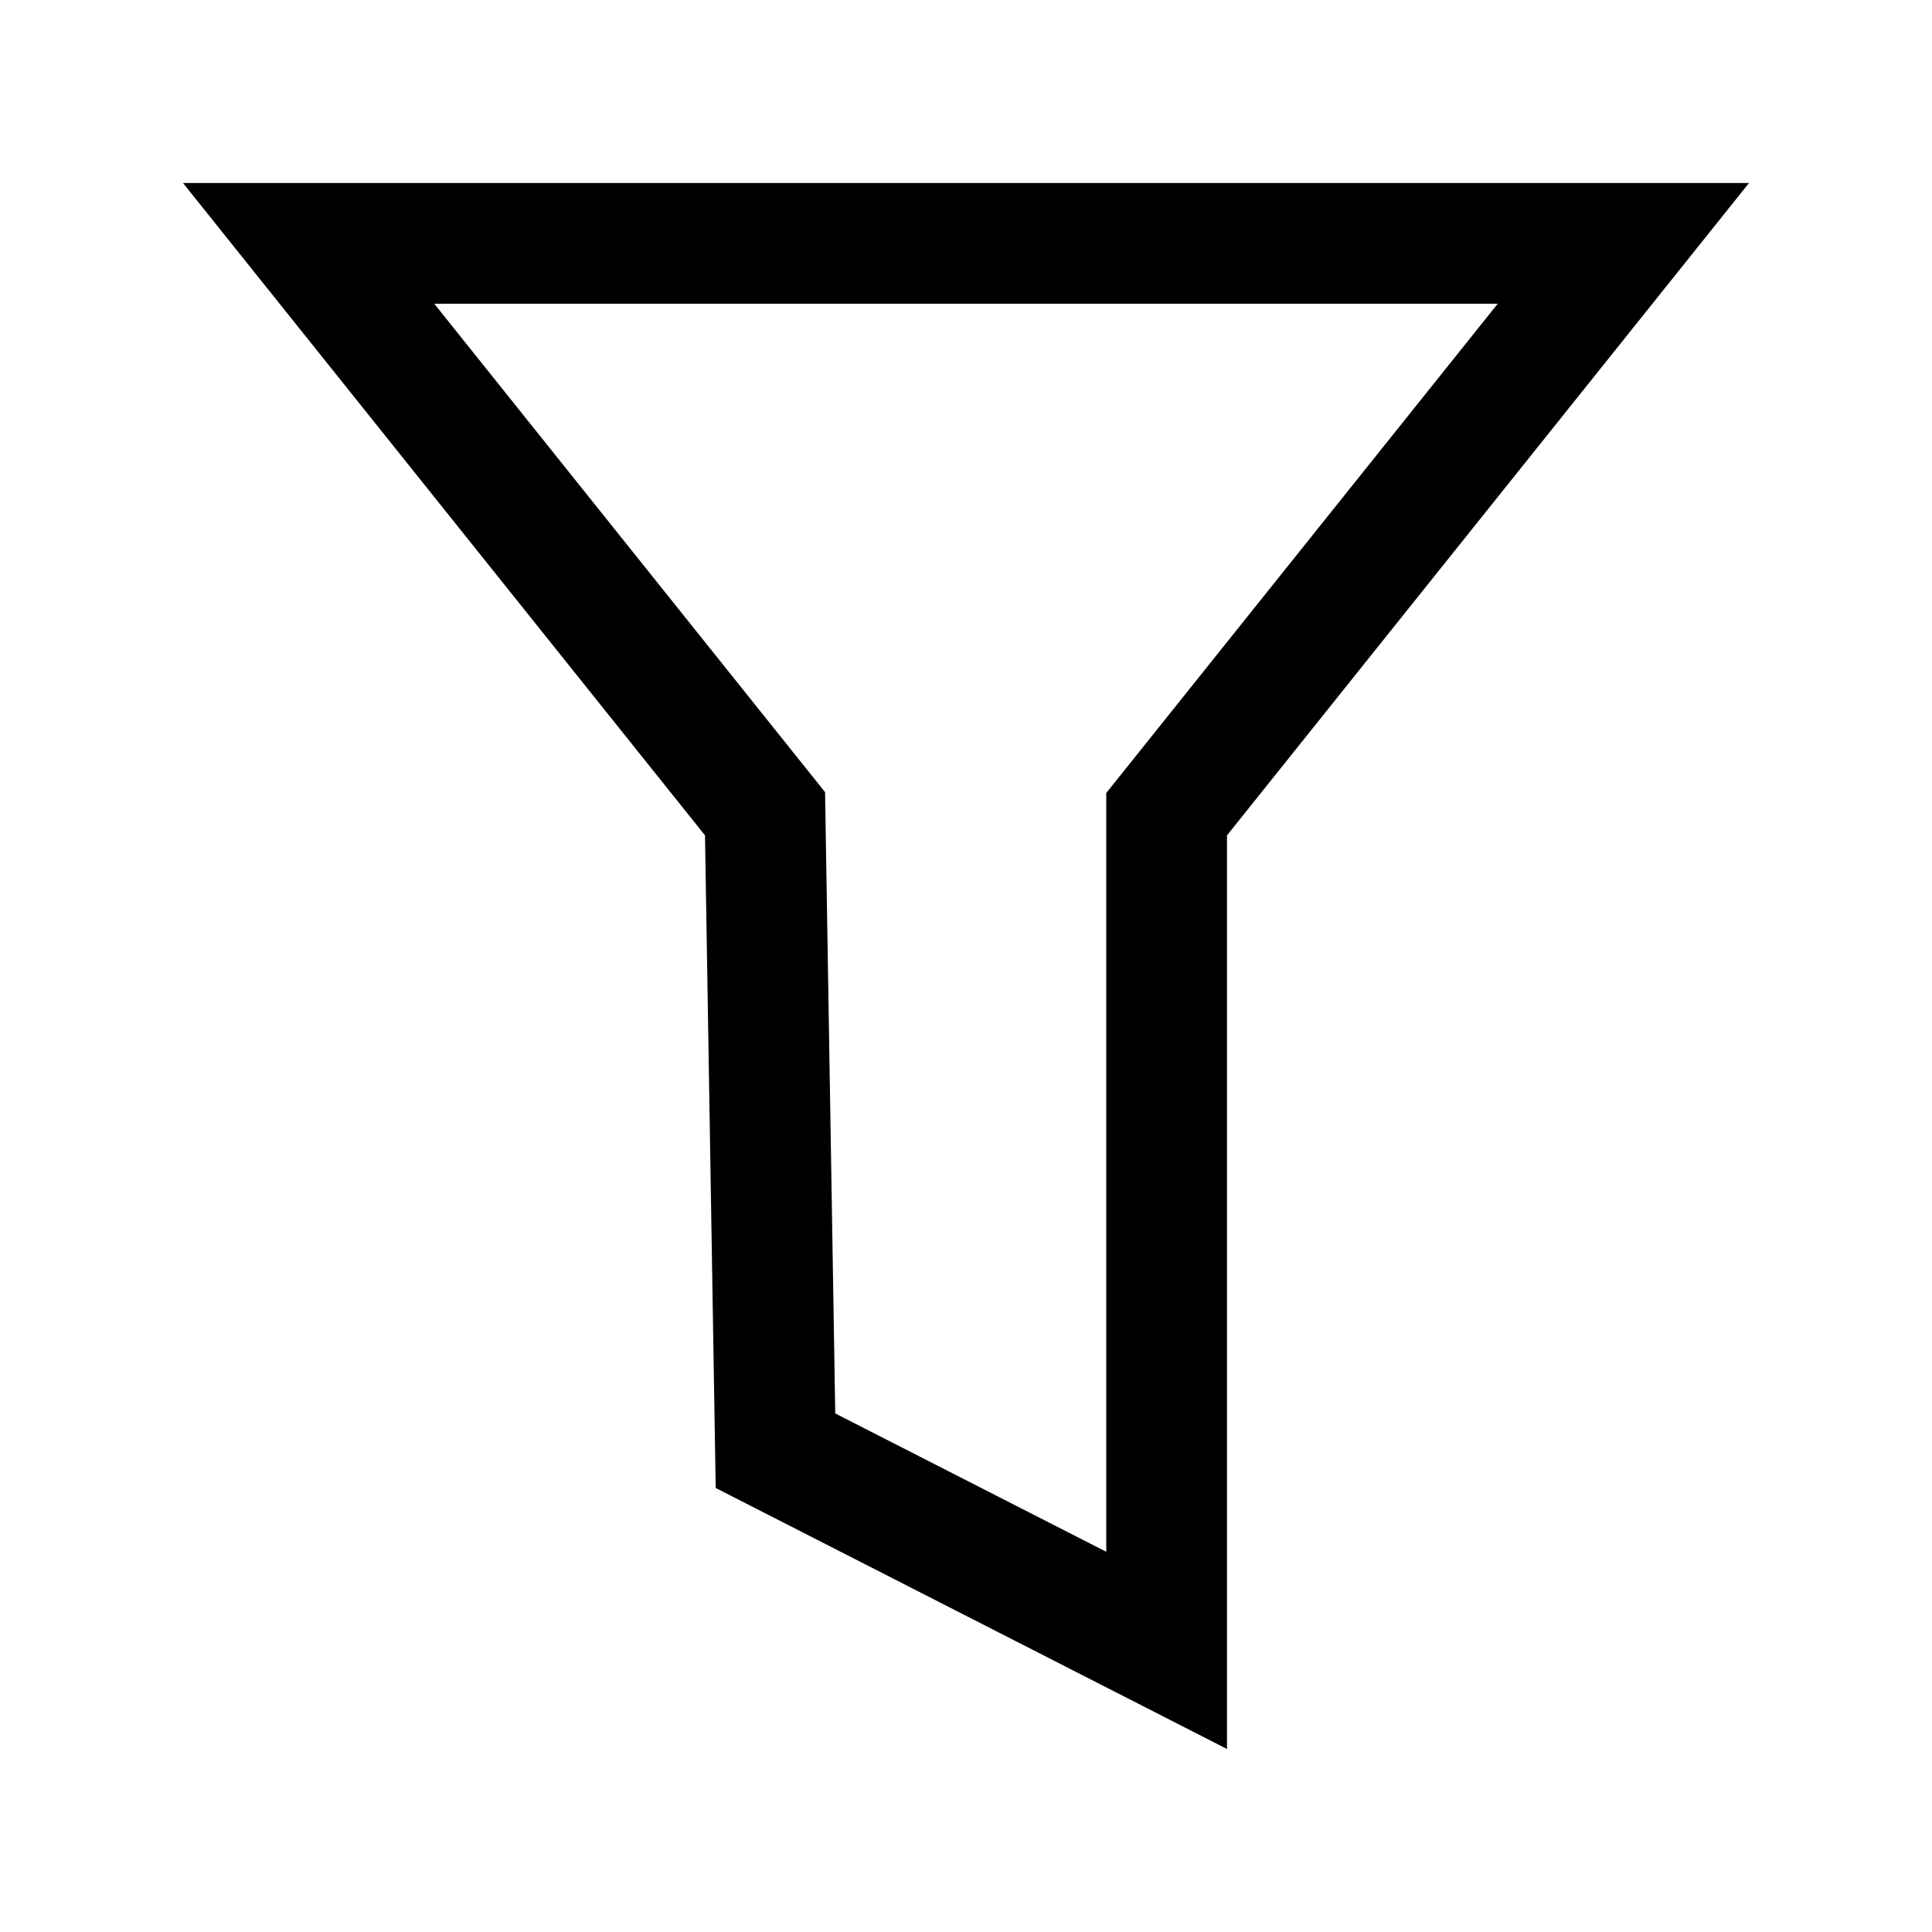
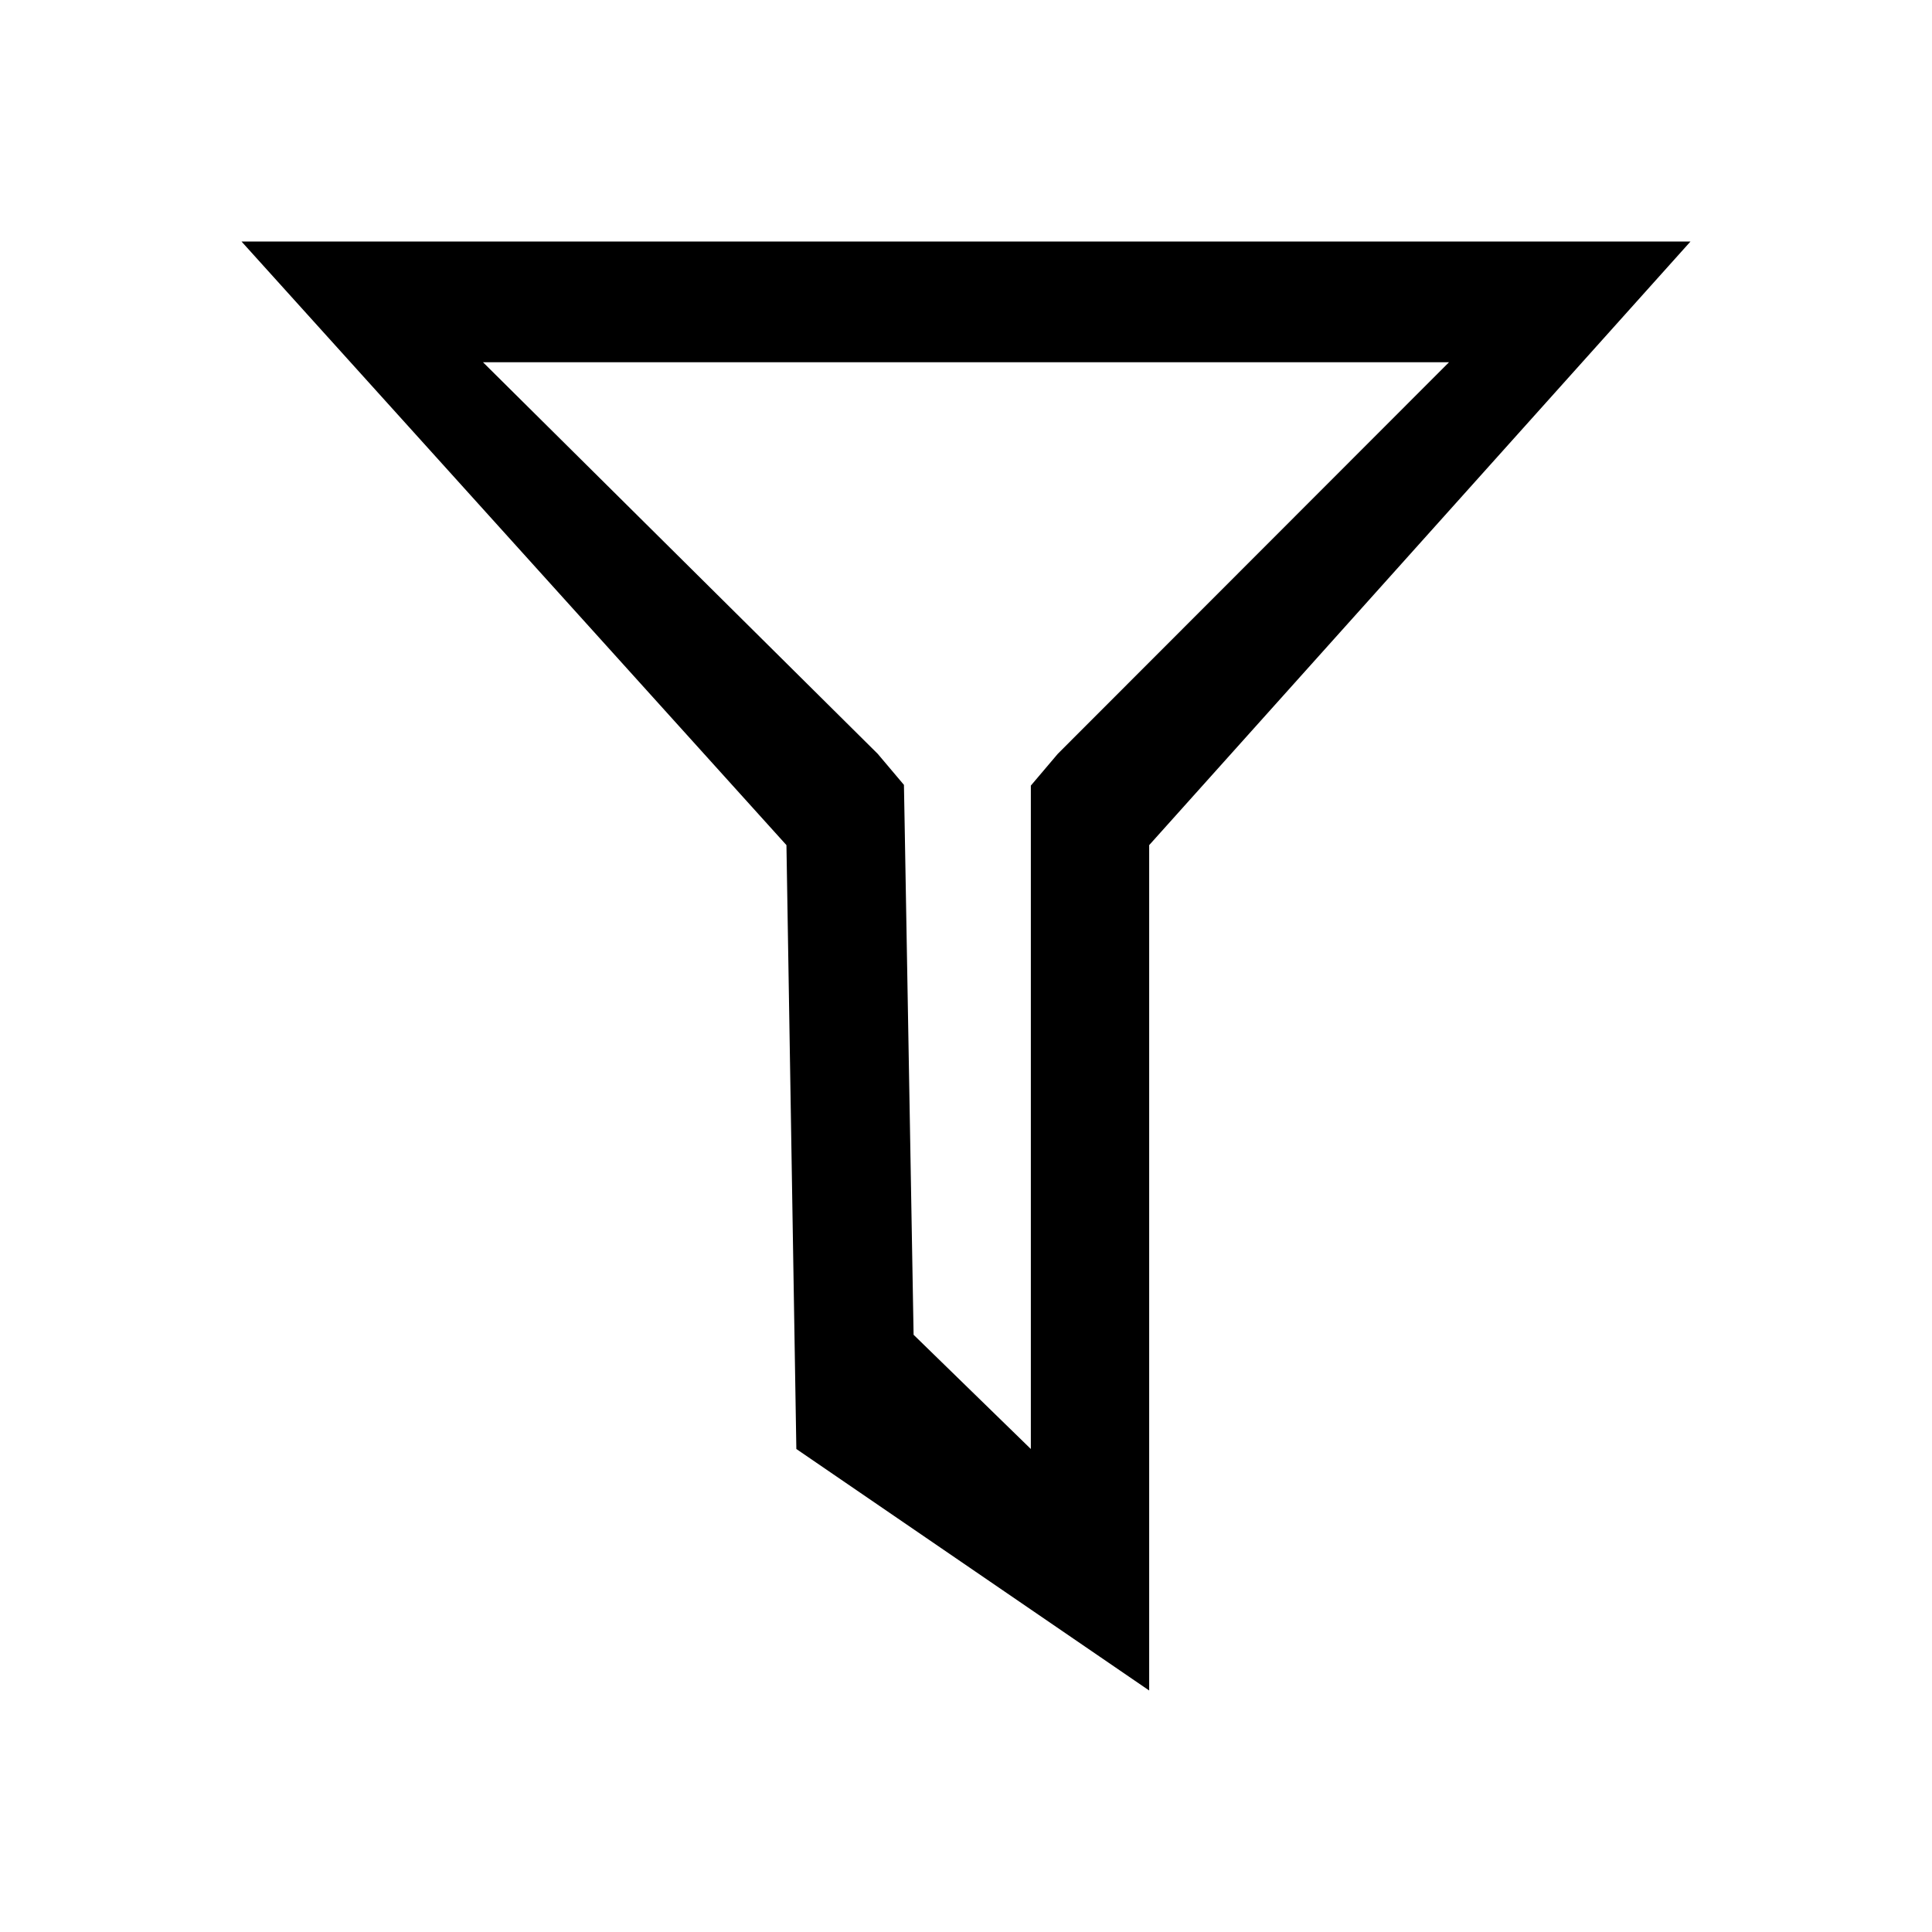
- <svg xmlns="http://www.w3.org/2000/svg" width="1024" height="1024" viewBox="0 0 1024 1024">
-   <path d="M927 97L650.333 442.764V927L379.338 788.667l-5.671-345.903L97 97h830zm-133.178 64H230.177L437.3 419.852l5.398 329.301 143.635 73.321V420.311L793.822 161z" fill="currentColor" />
+ <svg xmlns="http://www.w3.org/2000/svg" viewBox="0 0 1024 1024" width="16" fill="currentColor">
+   <path d="M128 128l288.832 319.936L422.08 768l187.008 128V447.936L896 128H128zm356.224 579.456l-4.736-270.528-.384-20.928-13.888-16.448L256 192h512L560.64 399.552l-14.272 16.832V768l-62.144-60.544z" />
</svg>
